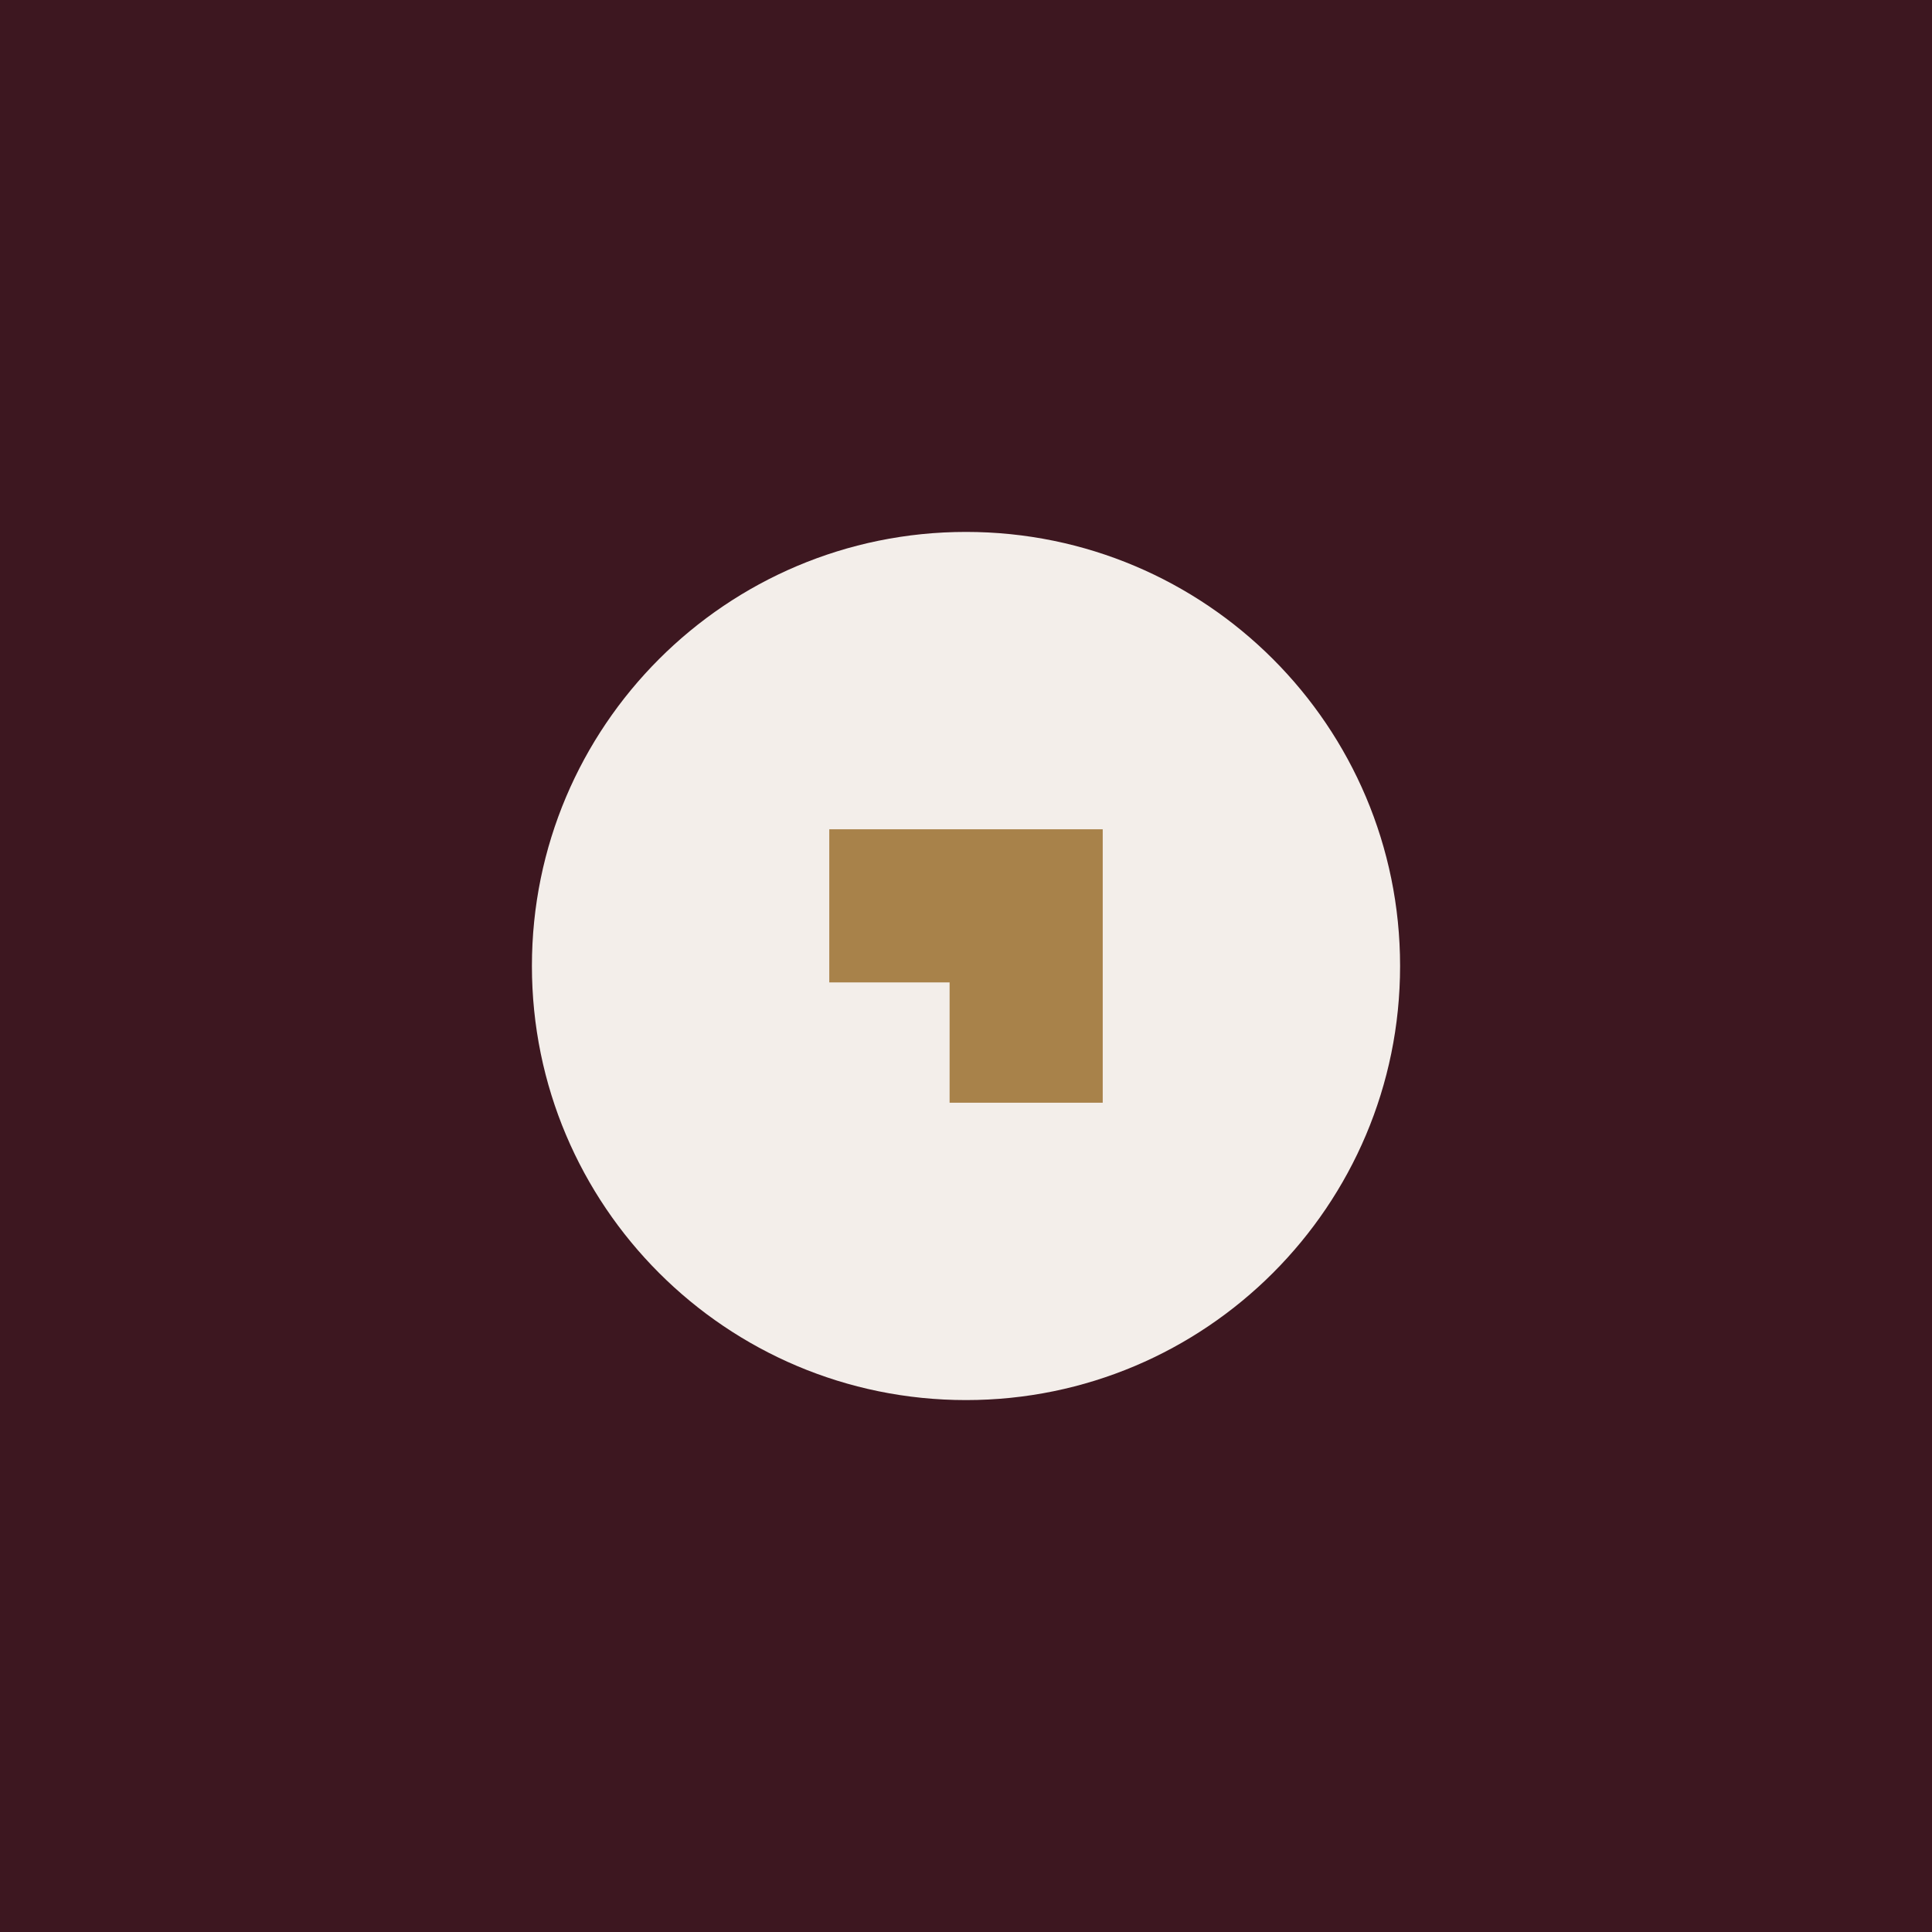
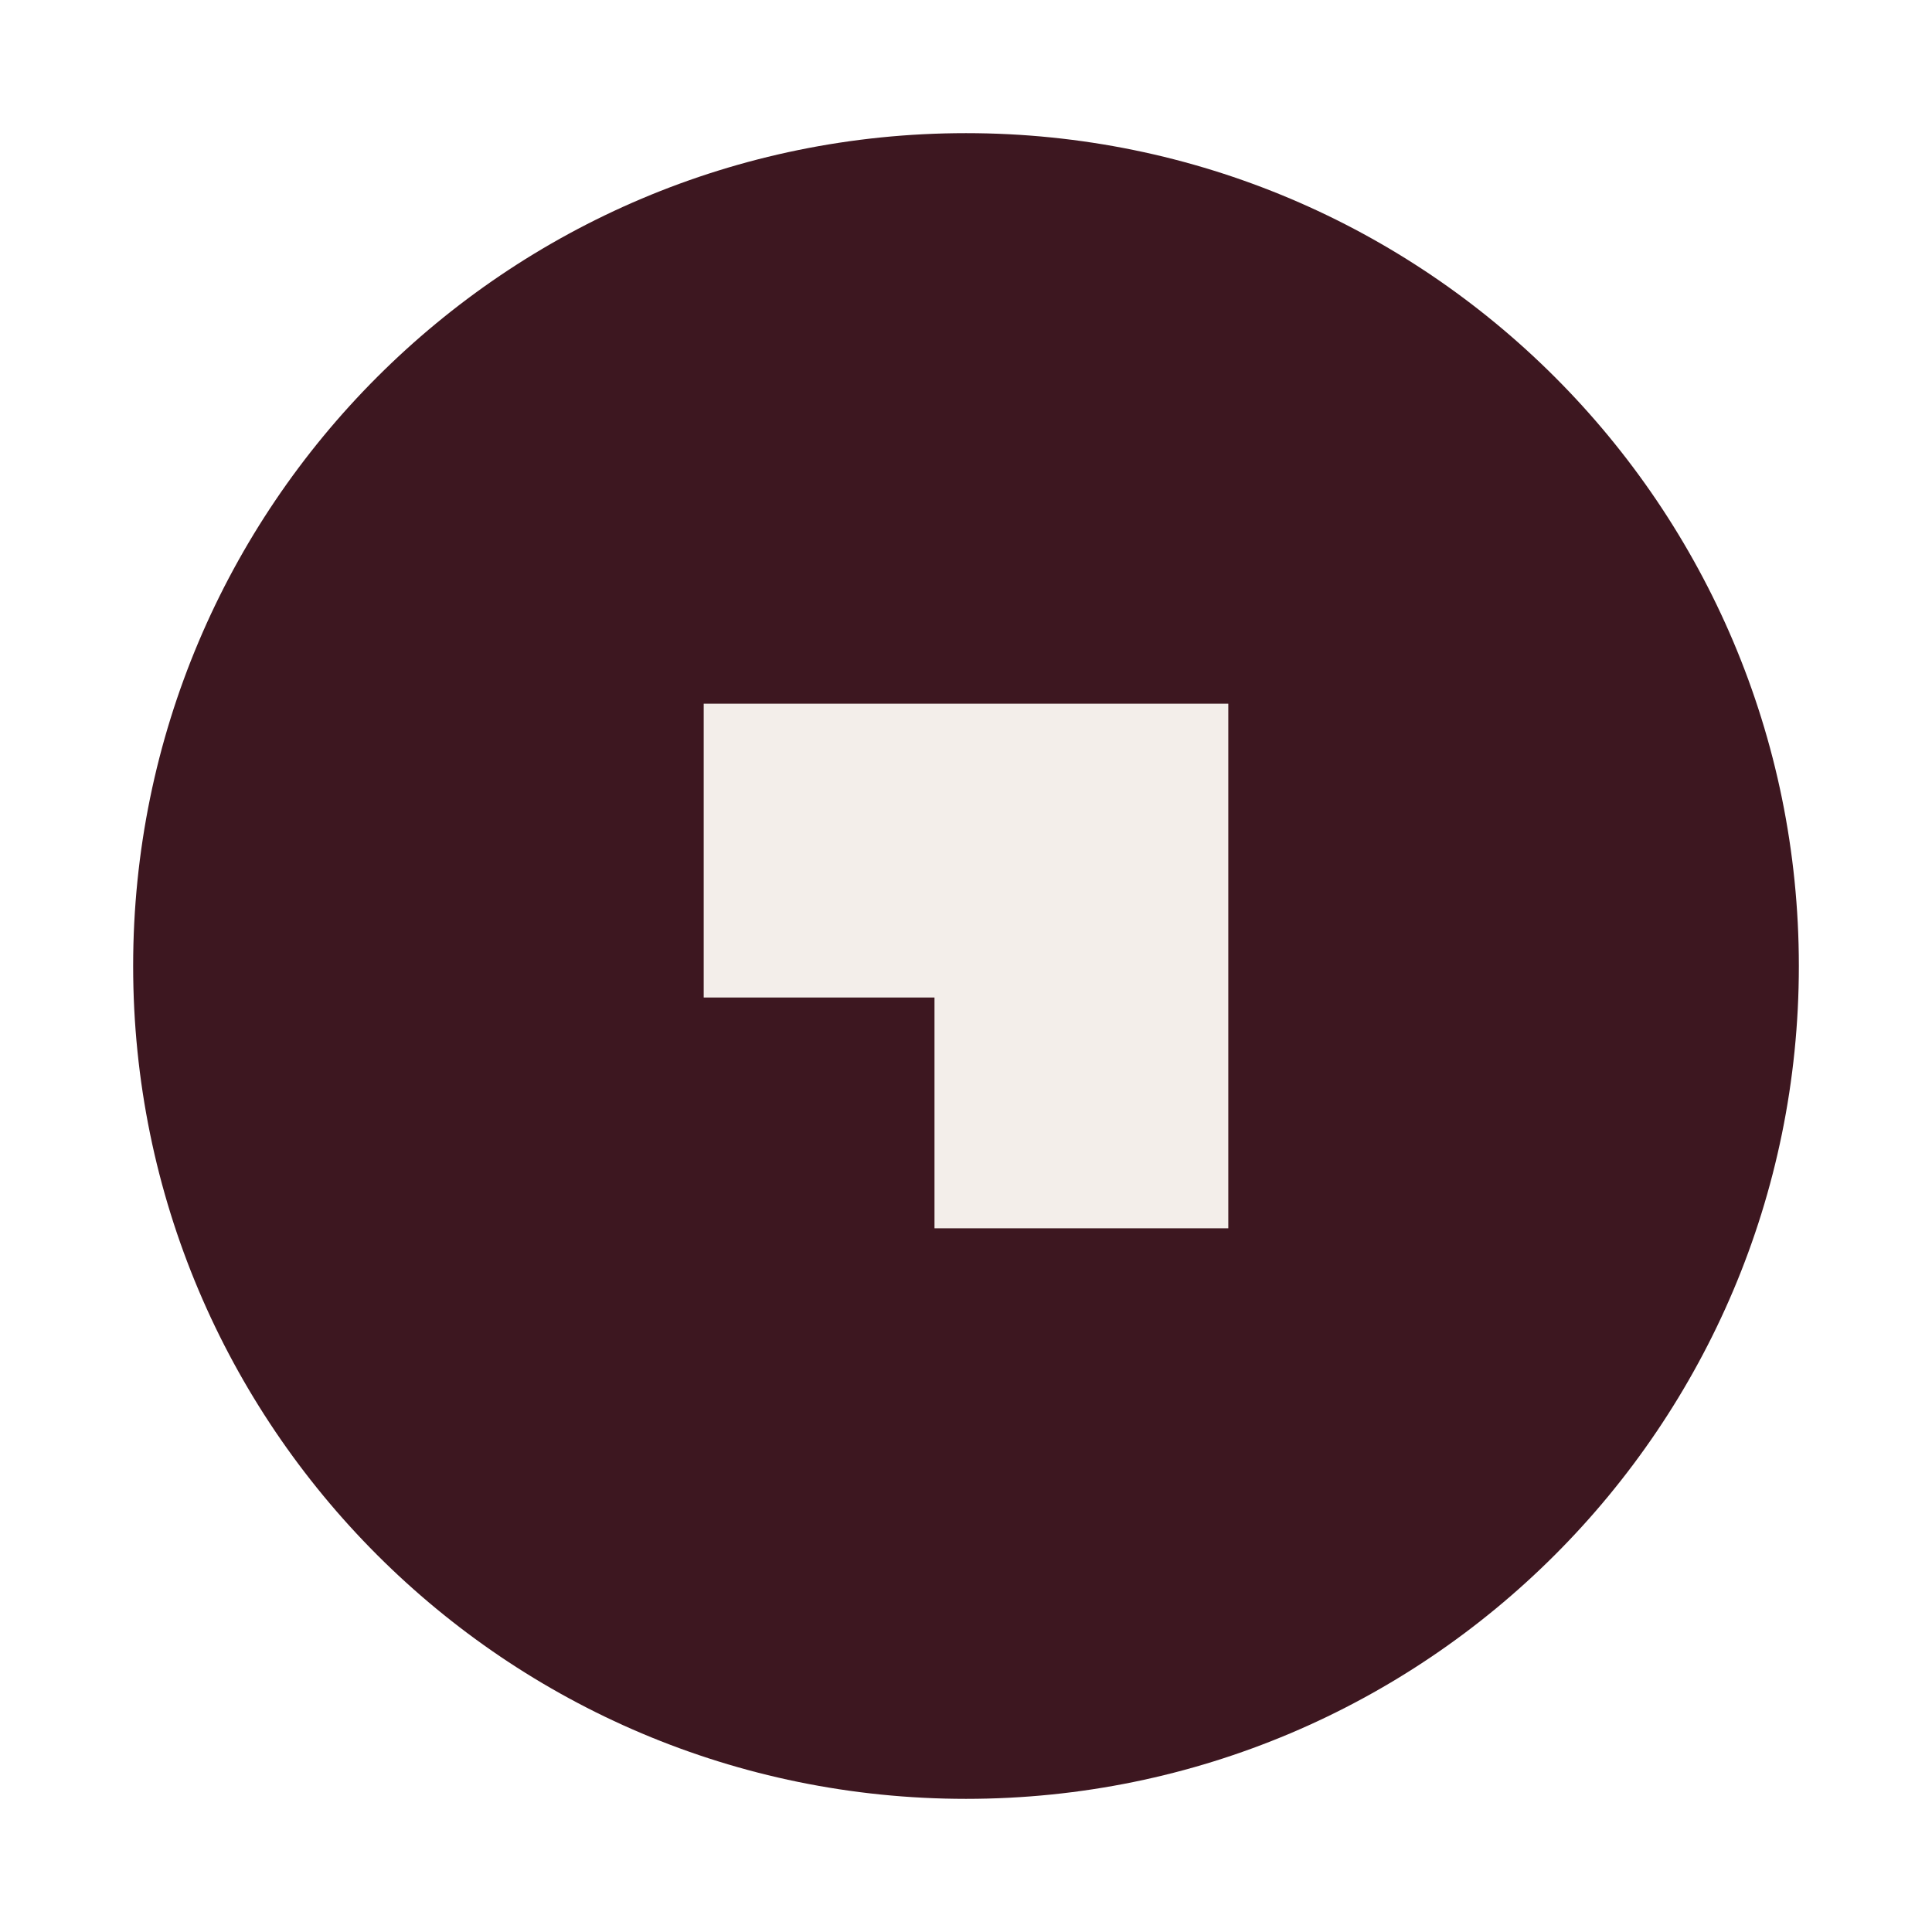
- <svg xmlns="http://www.w3.org/2000/svg" version="1.1" viewBox="0.0 0.0 500.0 500.0">
-   <defs>
-     <clipPath id="clip_1">
-       <path transform="matrix(1,0,0,-1,0,500)" d="M0 500H500V0H0Z" />
-     </clipPath>
-   </defs>
-   <g>
-     <path transform="matrix(1,0,0,-1,0,500)" d="M0 0H500V500H0Z" fill="#3d1720" />
-     <g clip-path="url(#clip_1)">
-       <path transform="matrix(1,0,0,-1,362.3404,250)" d="M0 0C0-62.044-50.297-112.34-112.34-112.34-174.384-112.34-224.681-62.044-224.681 0-224.681 62.044-174.384 112.34-112.34 112.34-50.297 112.34 0 62.044 0 0" fill="#f3eeea" />
-       <path transform="matrix(1,0,0,-1,245.754,254.246)" d="M0 0V-31.137H39.629V39.629H-31.137V0Z" fill="#a8824a" />
-     </g>
-   </g>
+ <svg xmlns="http://www.w3.org/2000/svg" viewBox="119.7 119.7 260.6 260.6">
+   <path d="M362.34 250C362.34 312.04 312.04 362.34 250 362.34 187.96 362.34 137.66 312.04 137.66 250 137.66 187.96 187.96 137.66 250 137.66 312.04 137.66 362.34 187.96 362.34 250Z" fill="#3d1720" />
+   <path d="M245.75 254.25V285.38H285.38V214.62H214.62V254.25Z" fill="#f3eeea" />
</svg>
